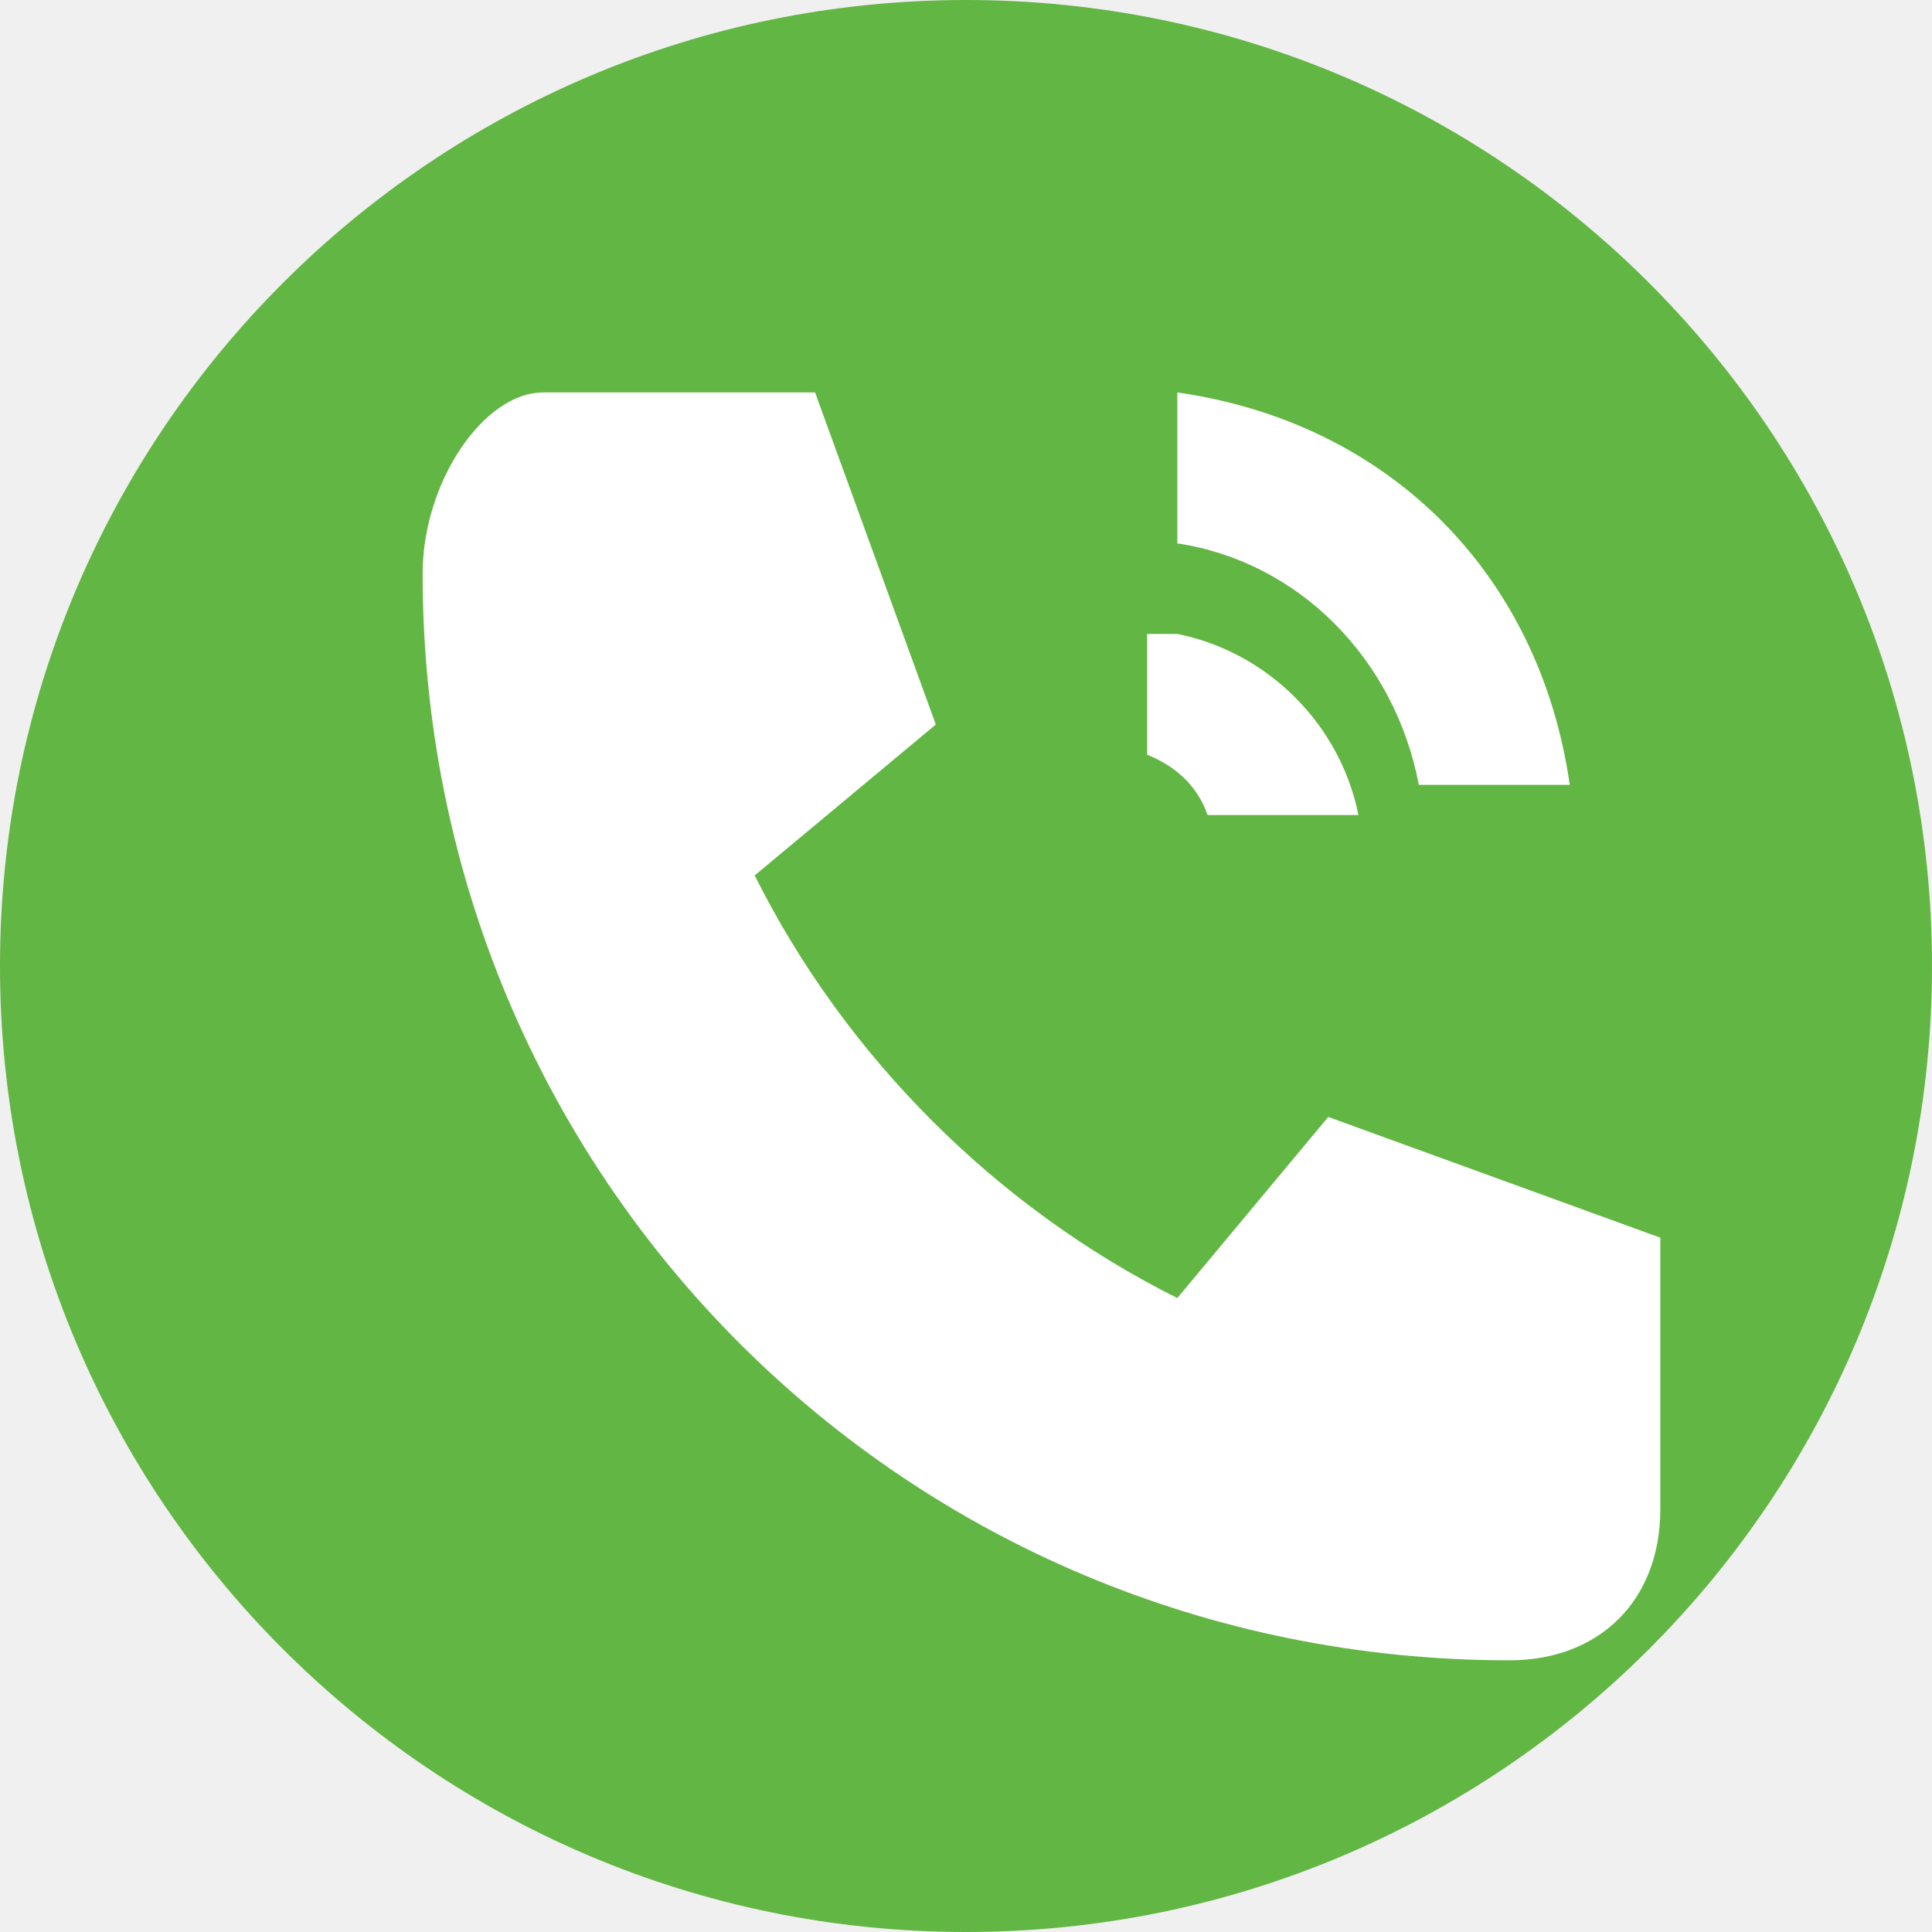
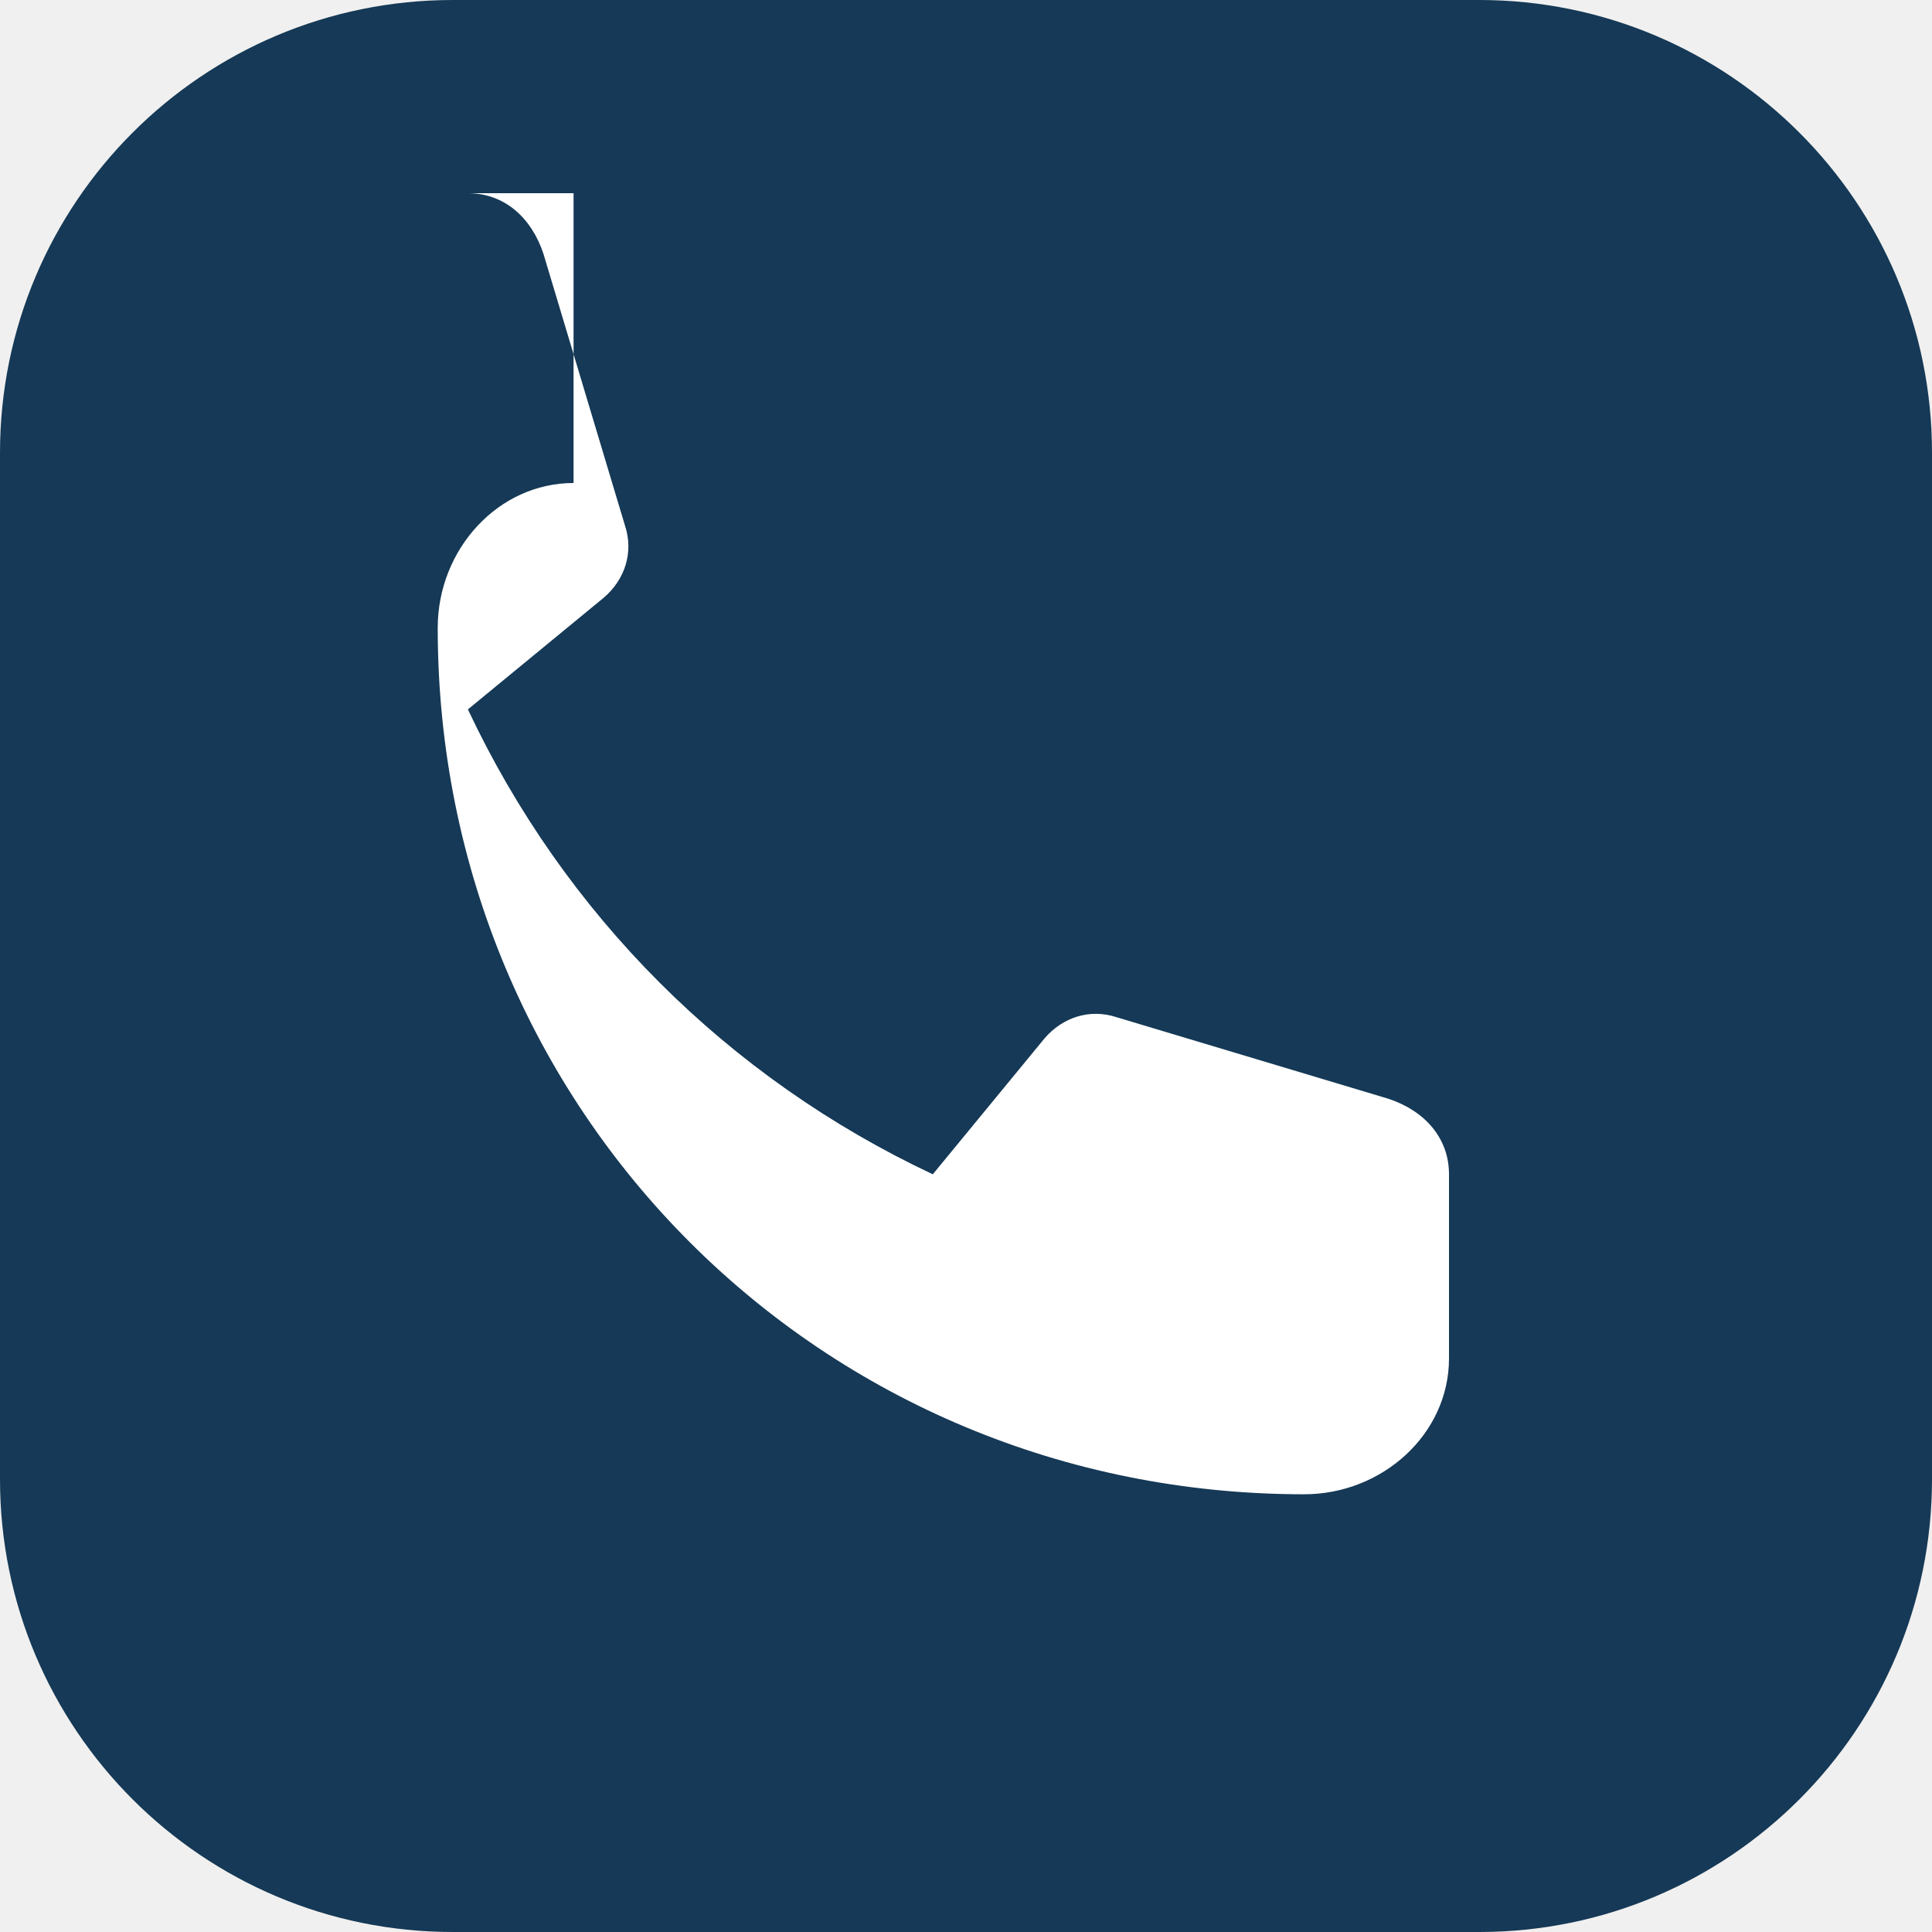
- <svg xmlns="http://www.w3.org/2000/svg" viewBox="0 0 64 64">
-   <circle cx="32" cy="32" r="32" fill="#62b643" />
-   <path fill="#fff" d="M18 13h9l4 11-6 5c3 6 8 11 14 14l5-6 11 4v9c0 3-2 5-5 5-20 0-36-16-36-36 0-3 2-6 4-6Z" />
-   <path fill="#fff" d="M39 13c7 1 12 6 13 13h-5c-.8-4.2-4-7.4-8-8v-5Zm0 8c3 .6 5.4 3 6 6h-5c-.3-.9-1-1.6-2-2v-4Z" />
+ <svg xmlns="http://www.w3.org/2000/svg" viewBox="0 0 64 64" role="img" aria-labelledby="title">
+   <rect width="64" height="64" rx="15" fill="#153956" />
+   <path d="M19 16c-2.5 0-4.5 2.2-4.5 4.8 0 16 12.7 28.7 28.7 28.7 2.6 0 4.8-2 4.8-4.5v-6.1c0-1.2-.8-2.1-2-2.5l-9-2.7c-.9-.3-1.8 0-2.4.7l-3.7 4.5c-6.8-3.2-12.2-8.6-15.4-15.4l4.5-3.7c.7-.6 1-1.5.7-2.4l-2.7-9c-.4-1.2-1.3-2-2.5-2H19Z" fill="#fff" />
</svg>
